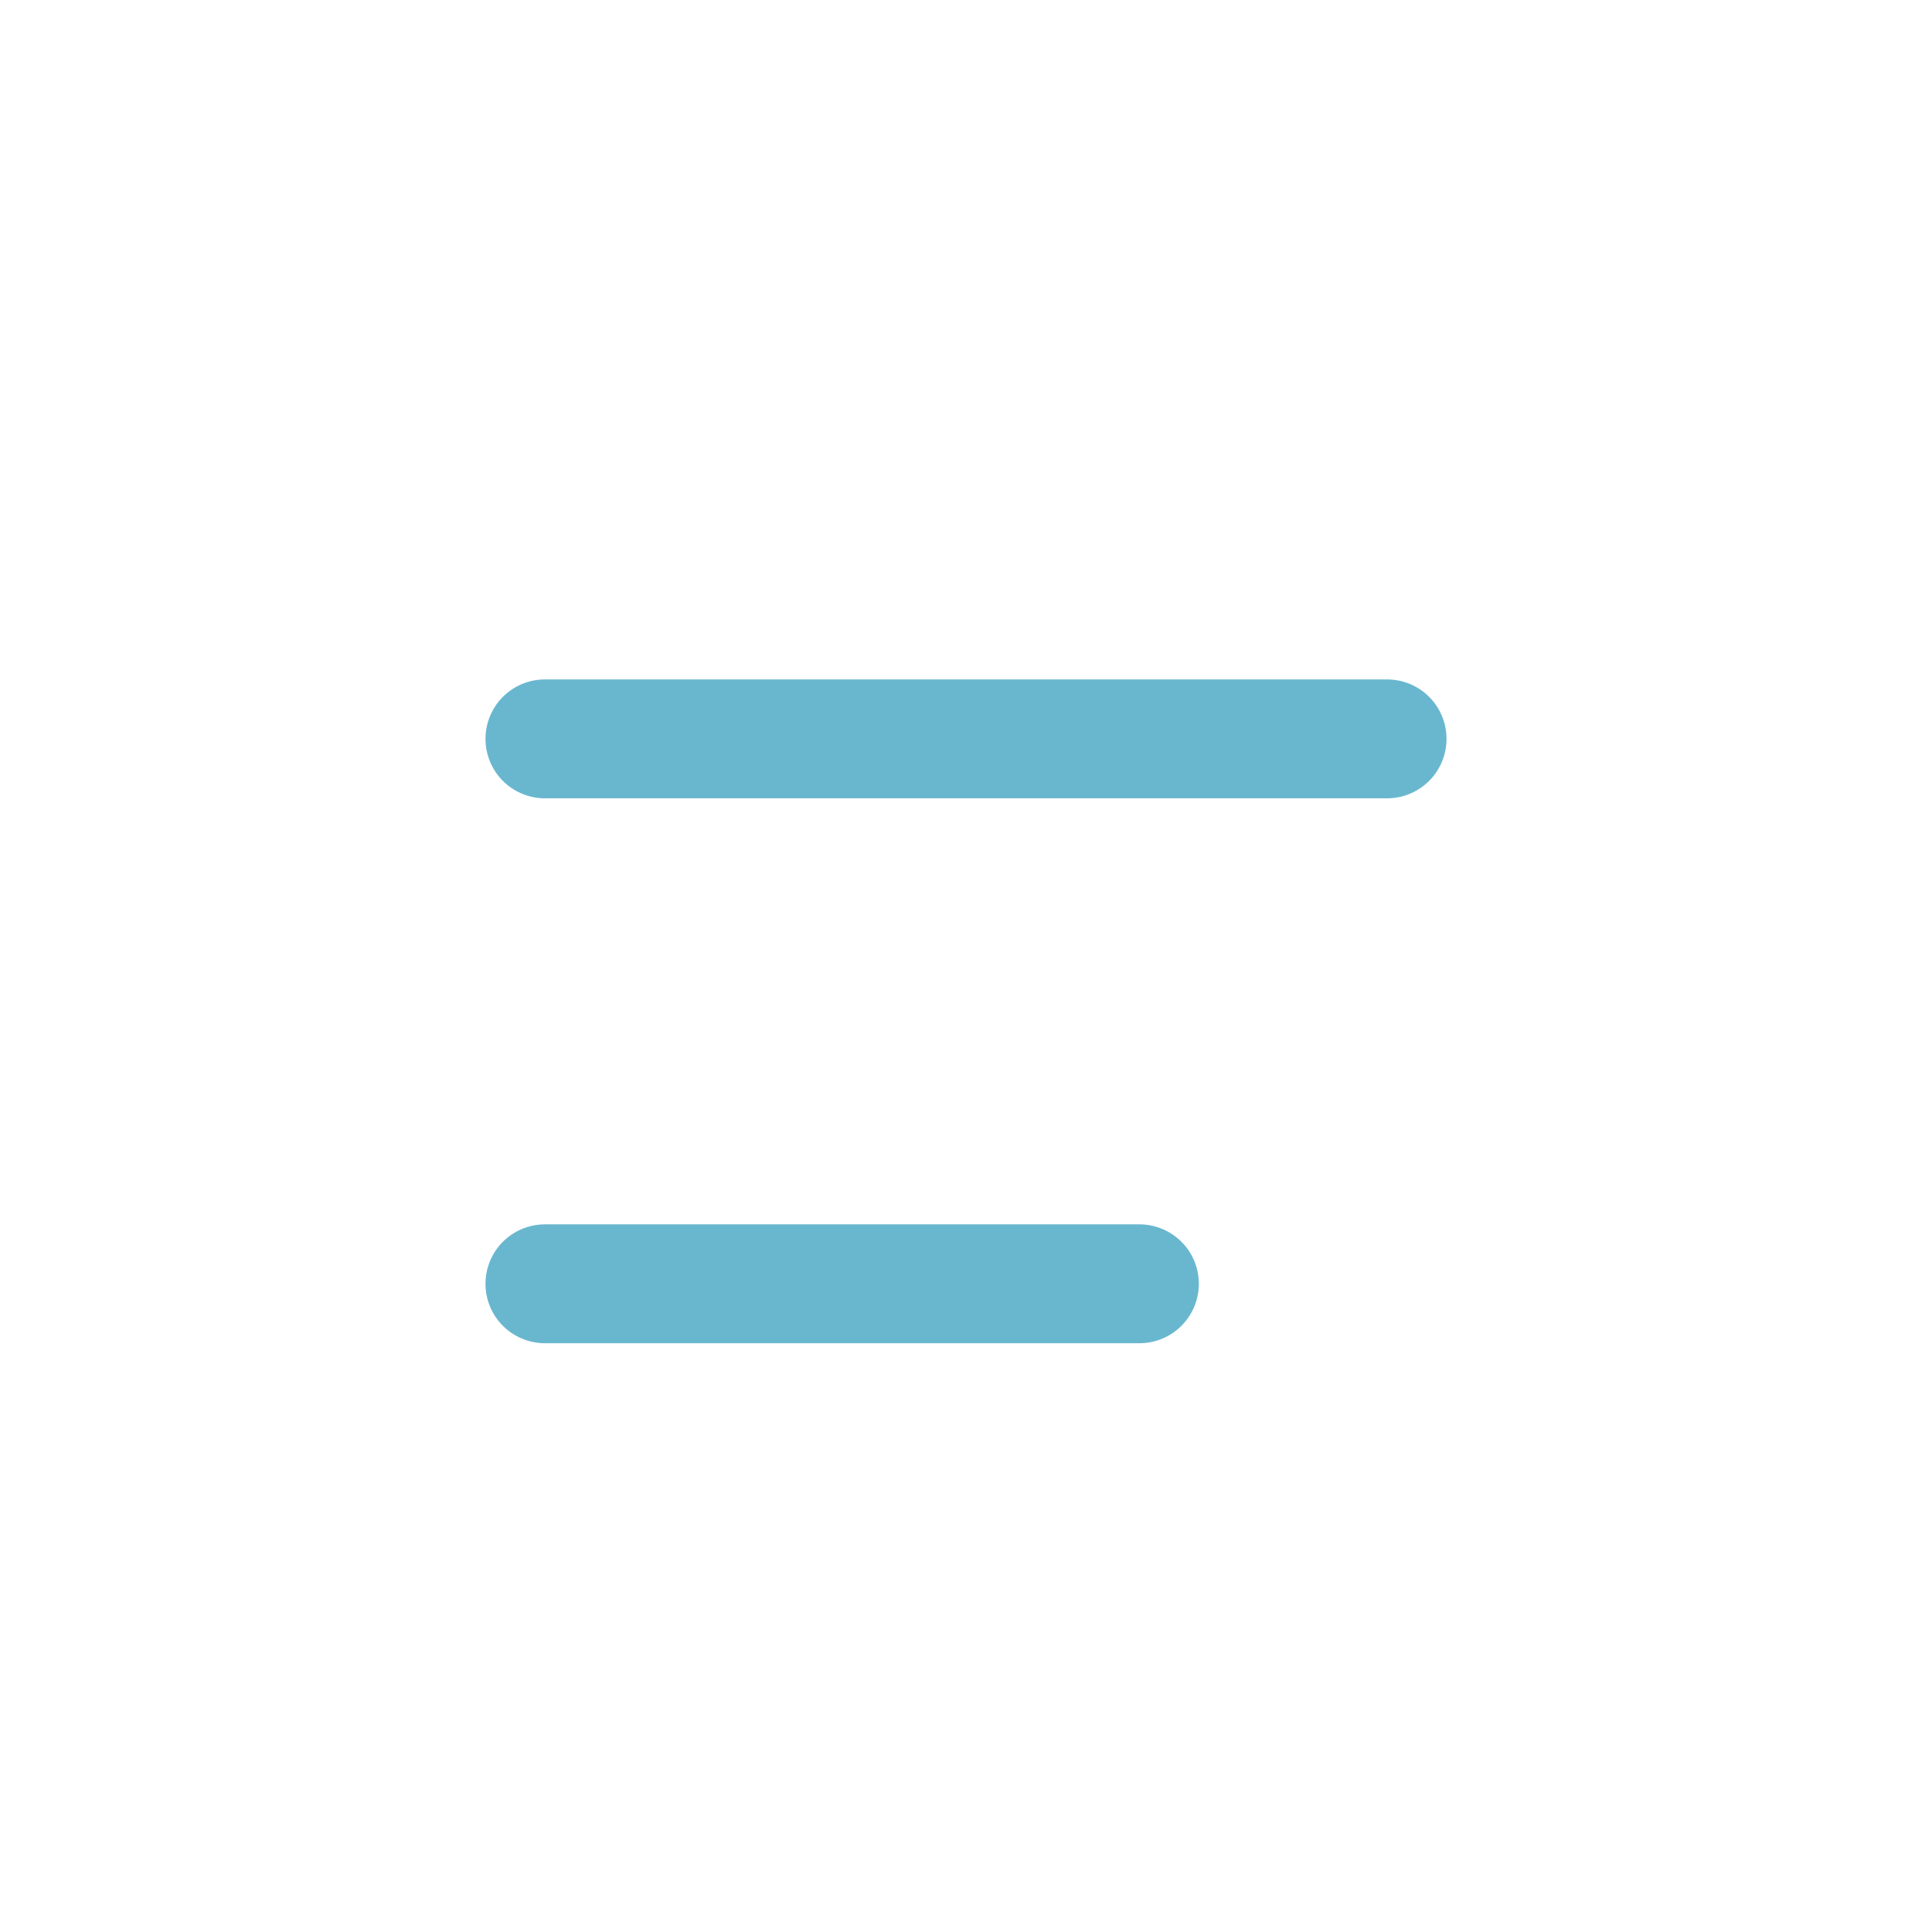
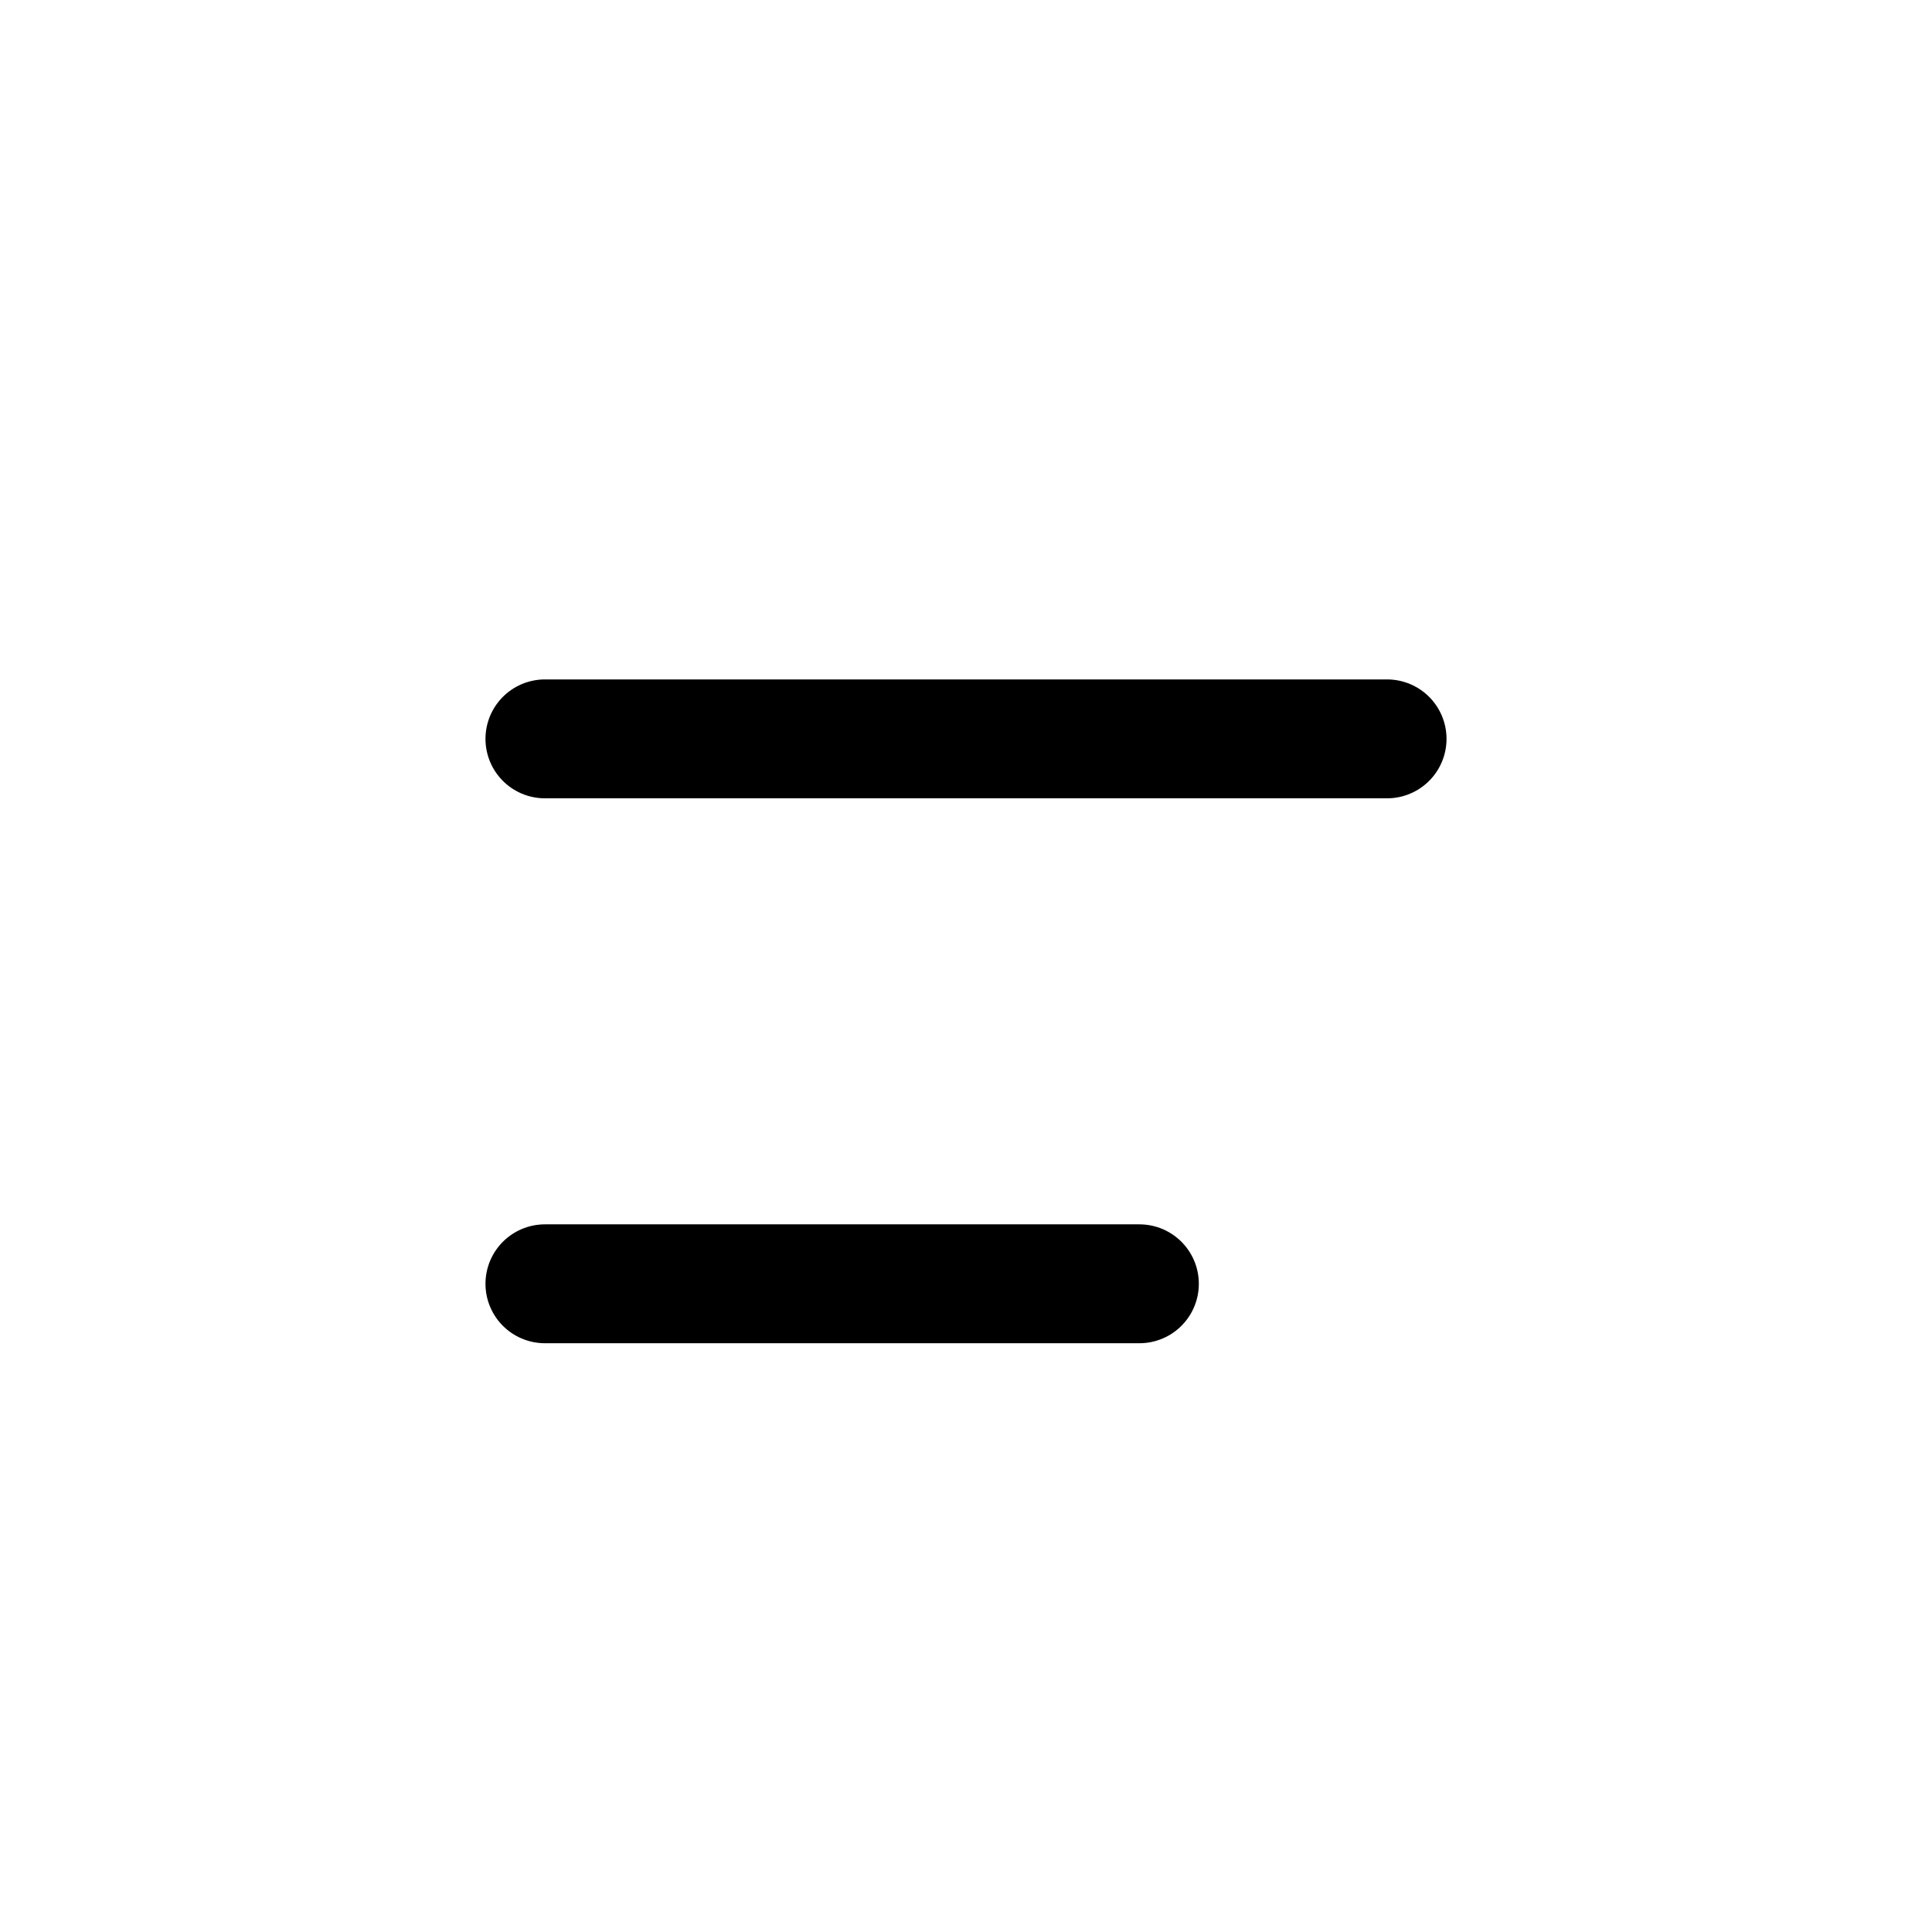
<svg xmlns="http://www.w3.org/2000/svg" width="39" height="39" version="1.1" viewBox="0 0 39 39">
  <path d="m0 0h39v39h-39z" fill="none" />
-   <path d="m11 14.915h17" stroke="#69b7cf" stroke-linecap="round" stroke-width="2.4" />
-   <path d="m11 25.915h12" stroke="#69b7cf" stroke-linecap="round" stroke-width="2.4" />
+   <path d="m11 14.915h17" stroke="currentColor" stroke-linecap="round" stroke-width="2.4" />
+   <path d="m11 25.915h12" stroke="currentColor" stroke-linecap="round" stroke-width="2.4" />
</svg>
